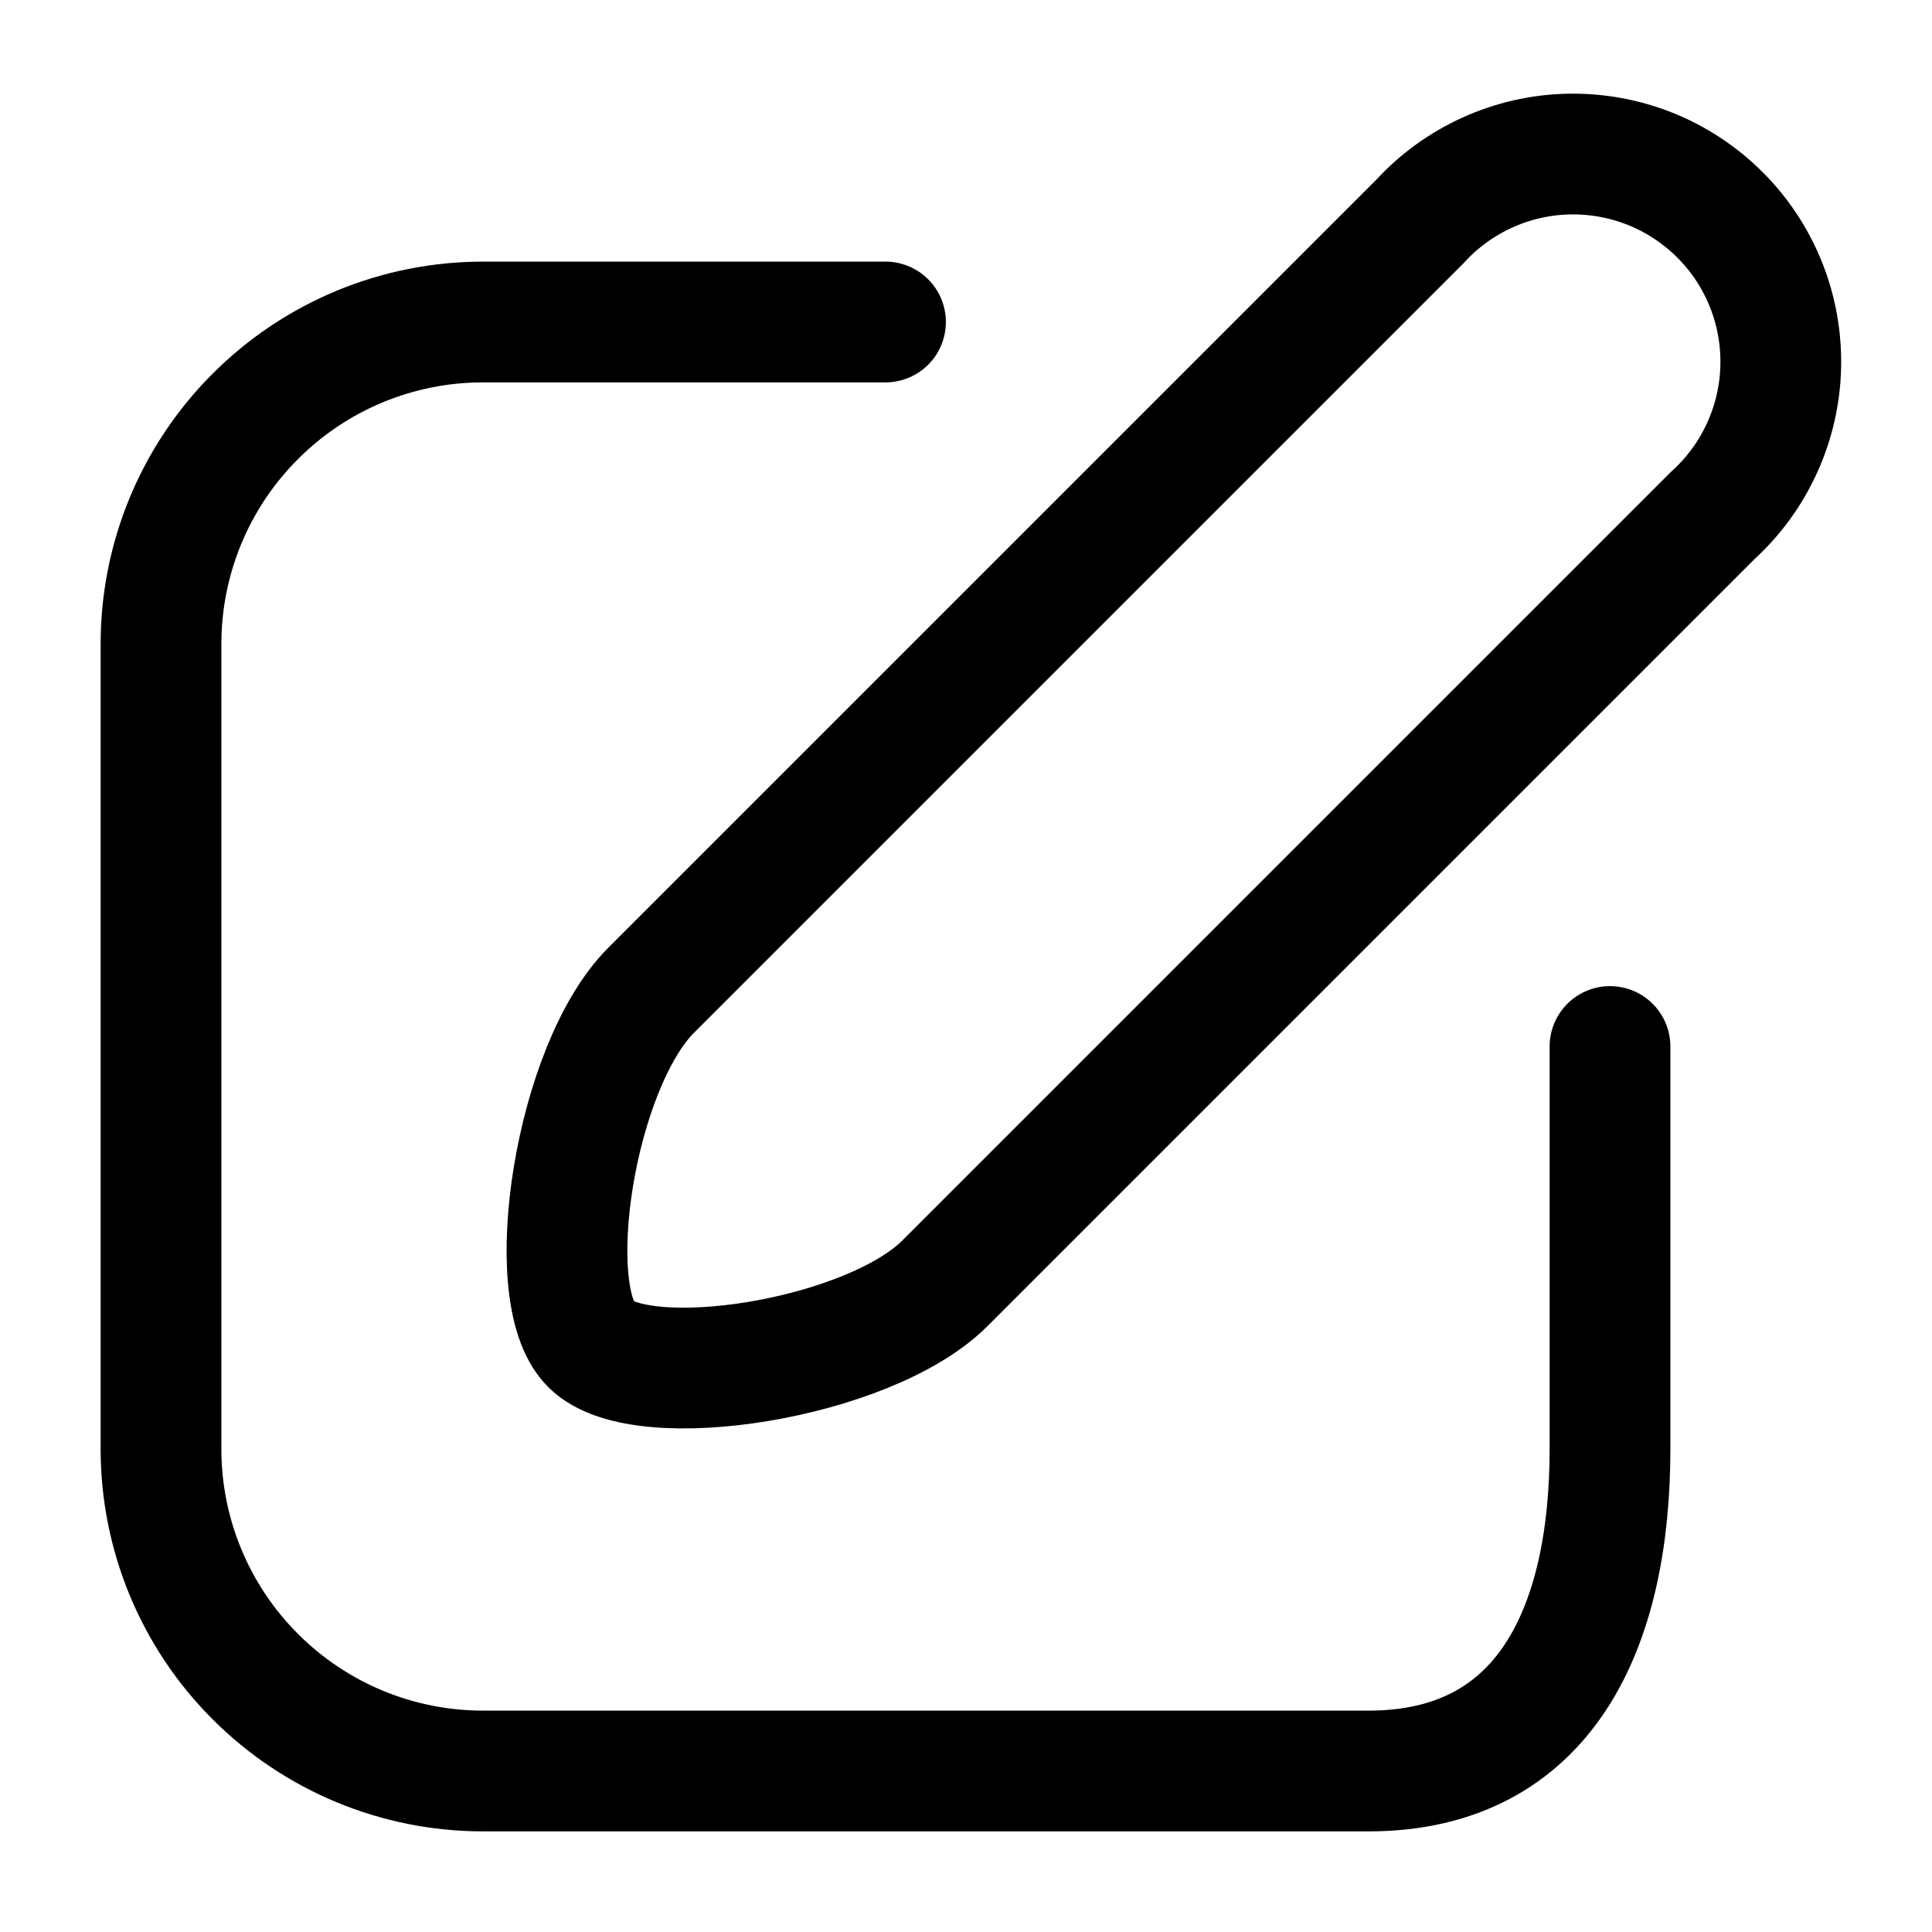
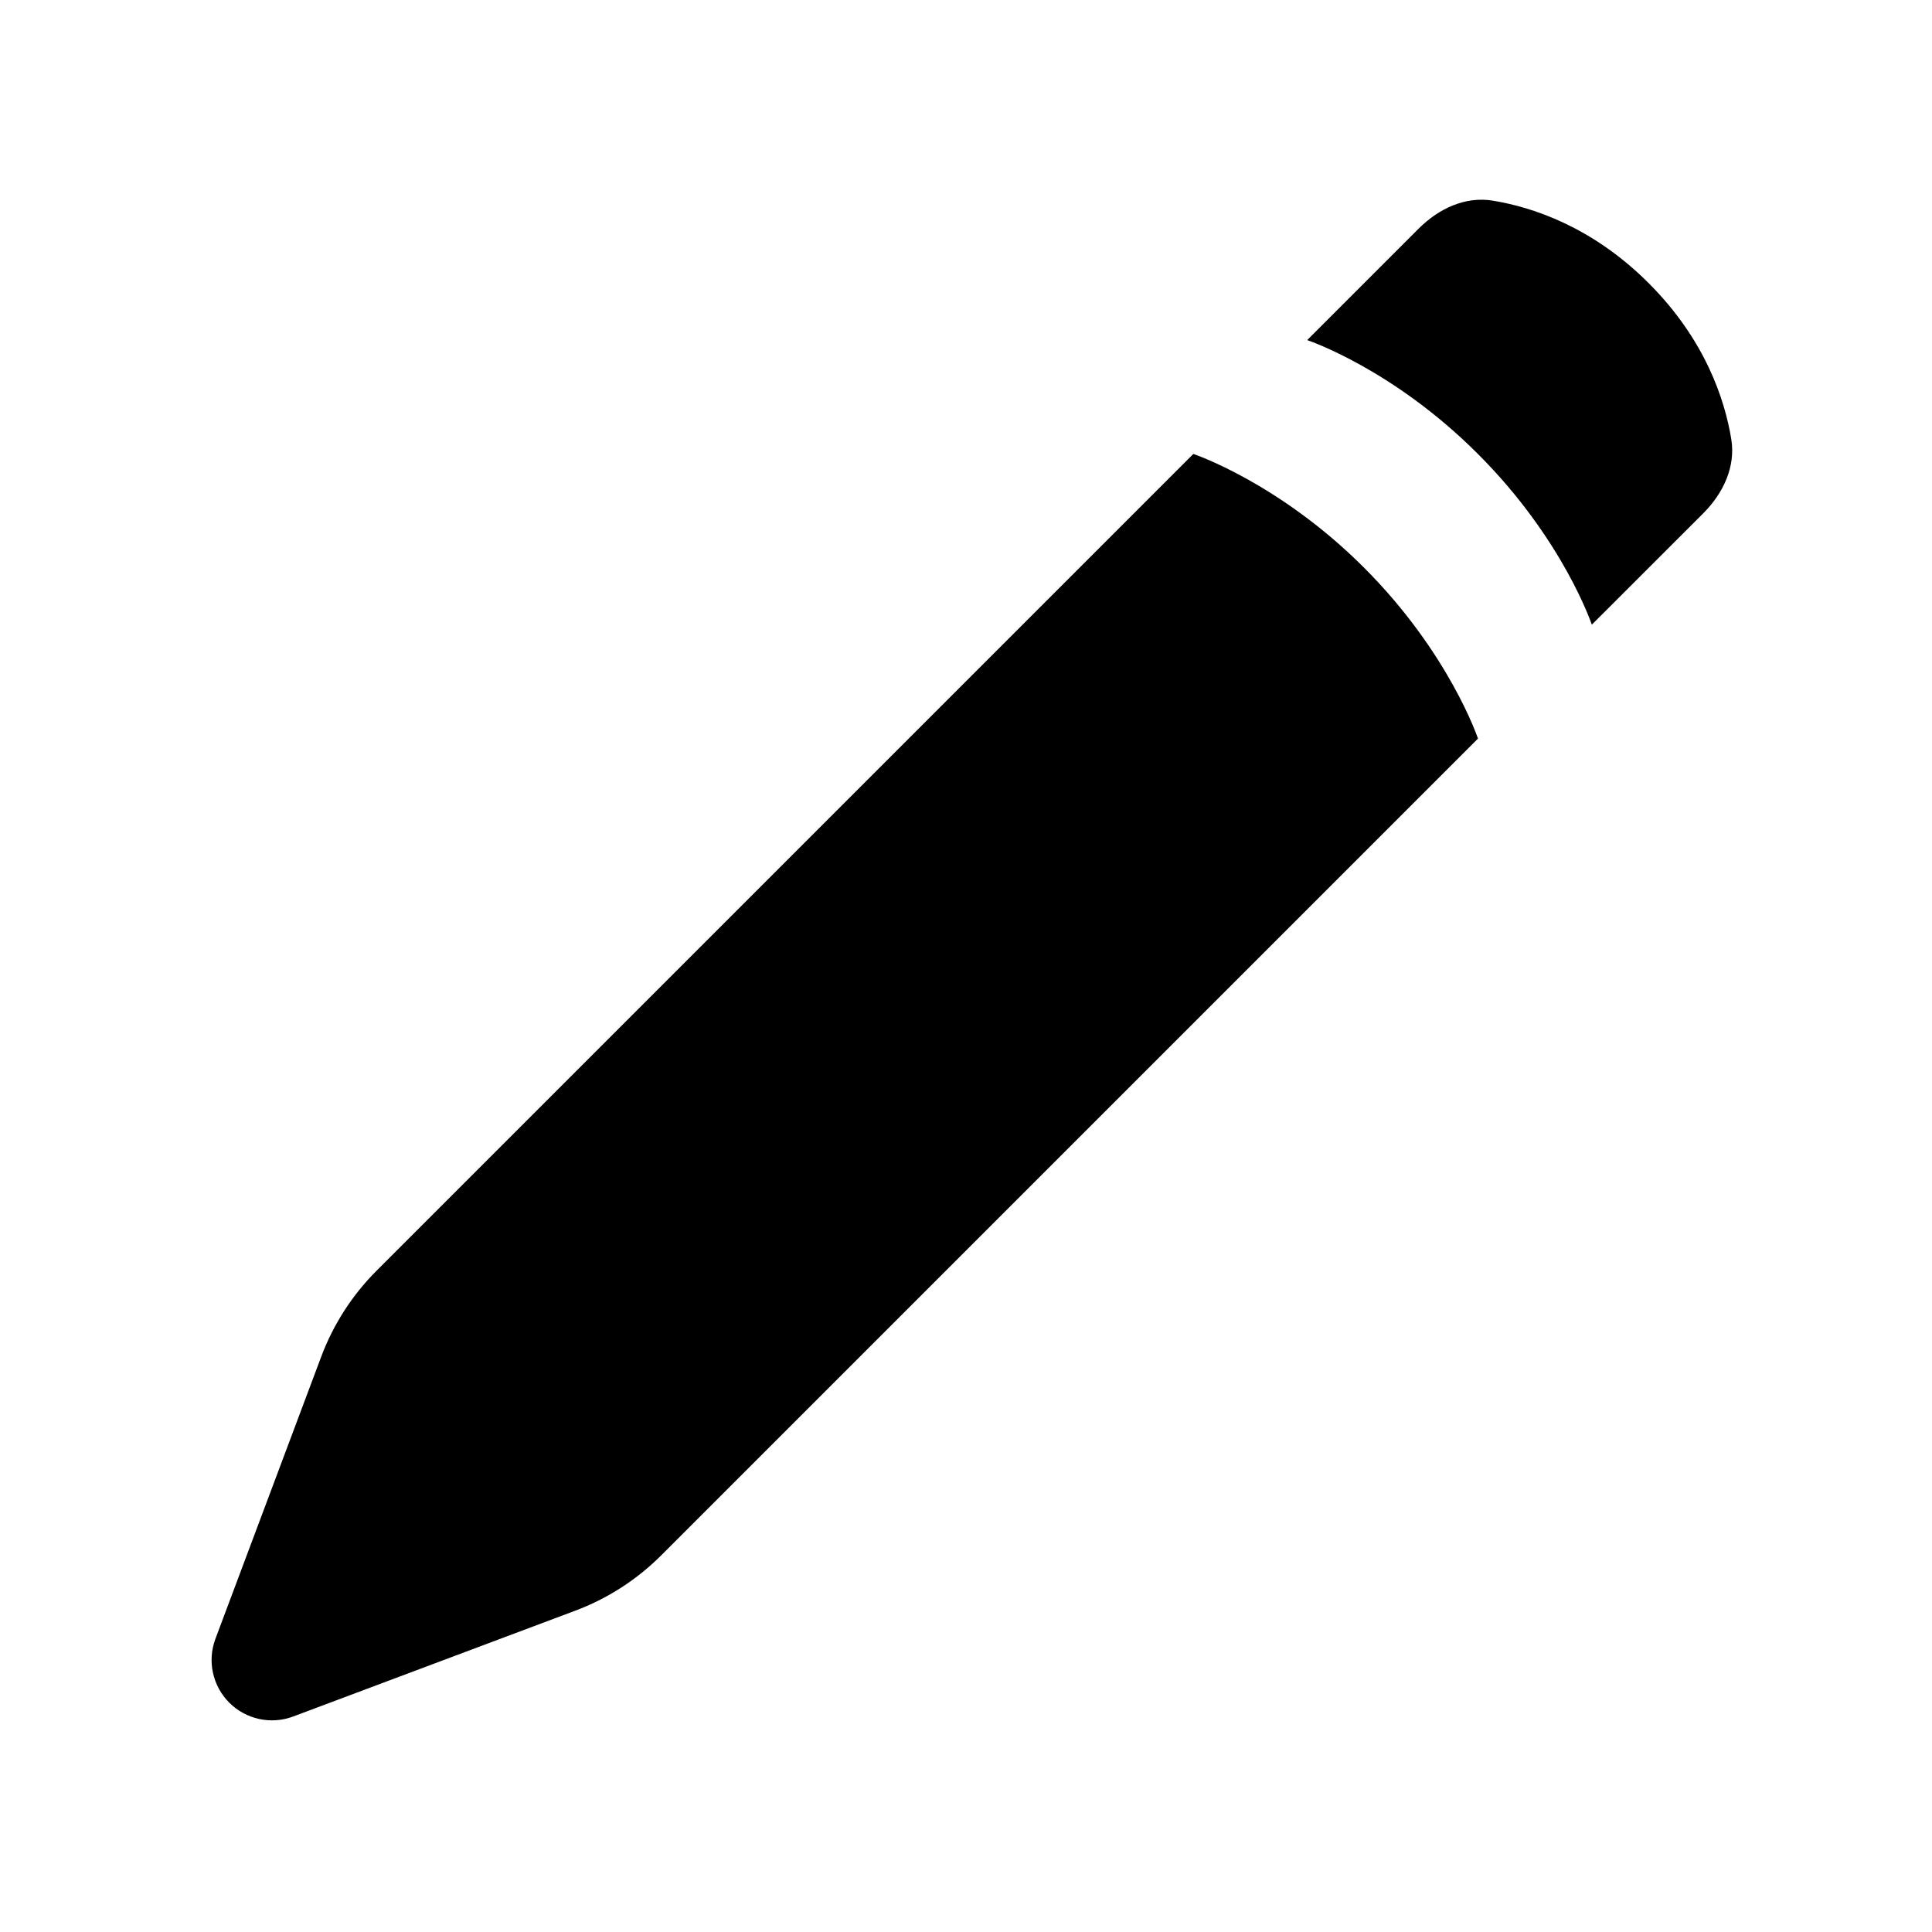
<svg xmlns="http://www.w3.org/2000/svg" viewBox="0 0 24 24" fill="none">
  <g id="SVGRepo_bgCarrier" stroke-width="0" />
  <g id="SVGRepo_tracerCarrier" stroke-linecap="round" stroke-linejoin="round" />
  <g id="SVGRepo_iconCarrier">
-     <path d="M21.28 6.4L11.74 15.94C10.79 16.89 7.97 17.33 7.34 16.7C6.71 16.07 7.14 13.25 8.09 12.3L17.64 2.75C17.875 2.493 18.16 2.287 18.478 2.143C18.796 1.999 19.139 1.921 19.488 1.914C19.836 1.907 20.182 1.97 20.506 2.1C20.829 2.23 21.122 2.425 21.369 2.672C21.615 2.918 21.808 3.212 21.938 3.536C22.067 3.86 22.129 4.206 22.121 4.555C22.113 4.903 22.034 5.246 21.889 5.564C21.745 5.881 21.538 6.165 21.28 6.4V6.4Z" stroke="#000000" stroke-width="1.5" stroke-linecap="round" stroke-linejoin="round" />
-     <path d="M11 4H6C4.939 4 3.922 4.421 3.172 5.172C2.421 5.922 2 6.939 2 8V18C2 19.061 2.421 20.078 3.172 20.828C3.922 21.579 4.939 22 6 22H17C19.21 22 20 20.2 20 18V13" stroke="#000000" stroke-width="1.5" stroke-linecap="round" stroke-linejoin="round" />
+     <path fill-rule="evenodd" clip-rule="evenodd" d="m3.99 16.854-1.314 3.504a.75.75 0 0 0 .966.965l3.503-1.314a3 3 0 0 0 1.068-.687L18.36 9.175s-.354-1.061-1.414-2.122c-1.06-1.06-2.122-1.414-2.122-1.414L4.677 15.786a3 3 0 0 0-.687 1.068zm12.249-12.63 1.383-1.383c.248-.248.579-.406.925-.348.487.08 1.232.322 1.934 1.025.703.703.945 1.447 1.025 1.934.058.346-.1.677-.348.925L19.774 7.76s-.353-1.06-1.414-2.12c-1.06-1.062-2.121-1.415-2.121-1.415z" fill="#000000" />
  </g>
</svg>
